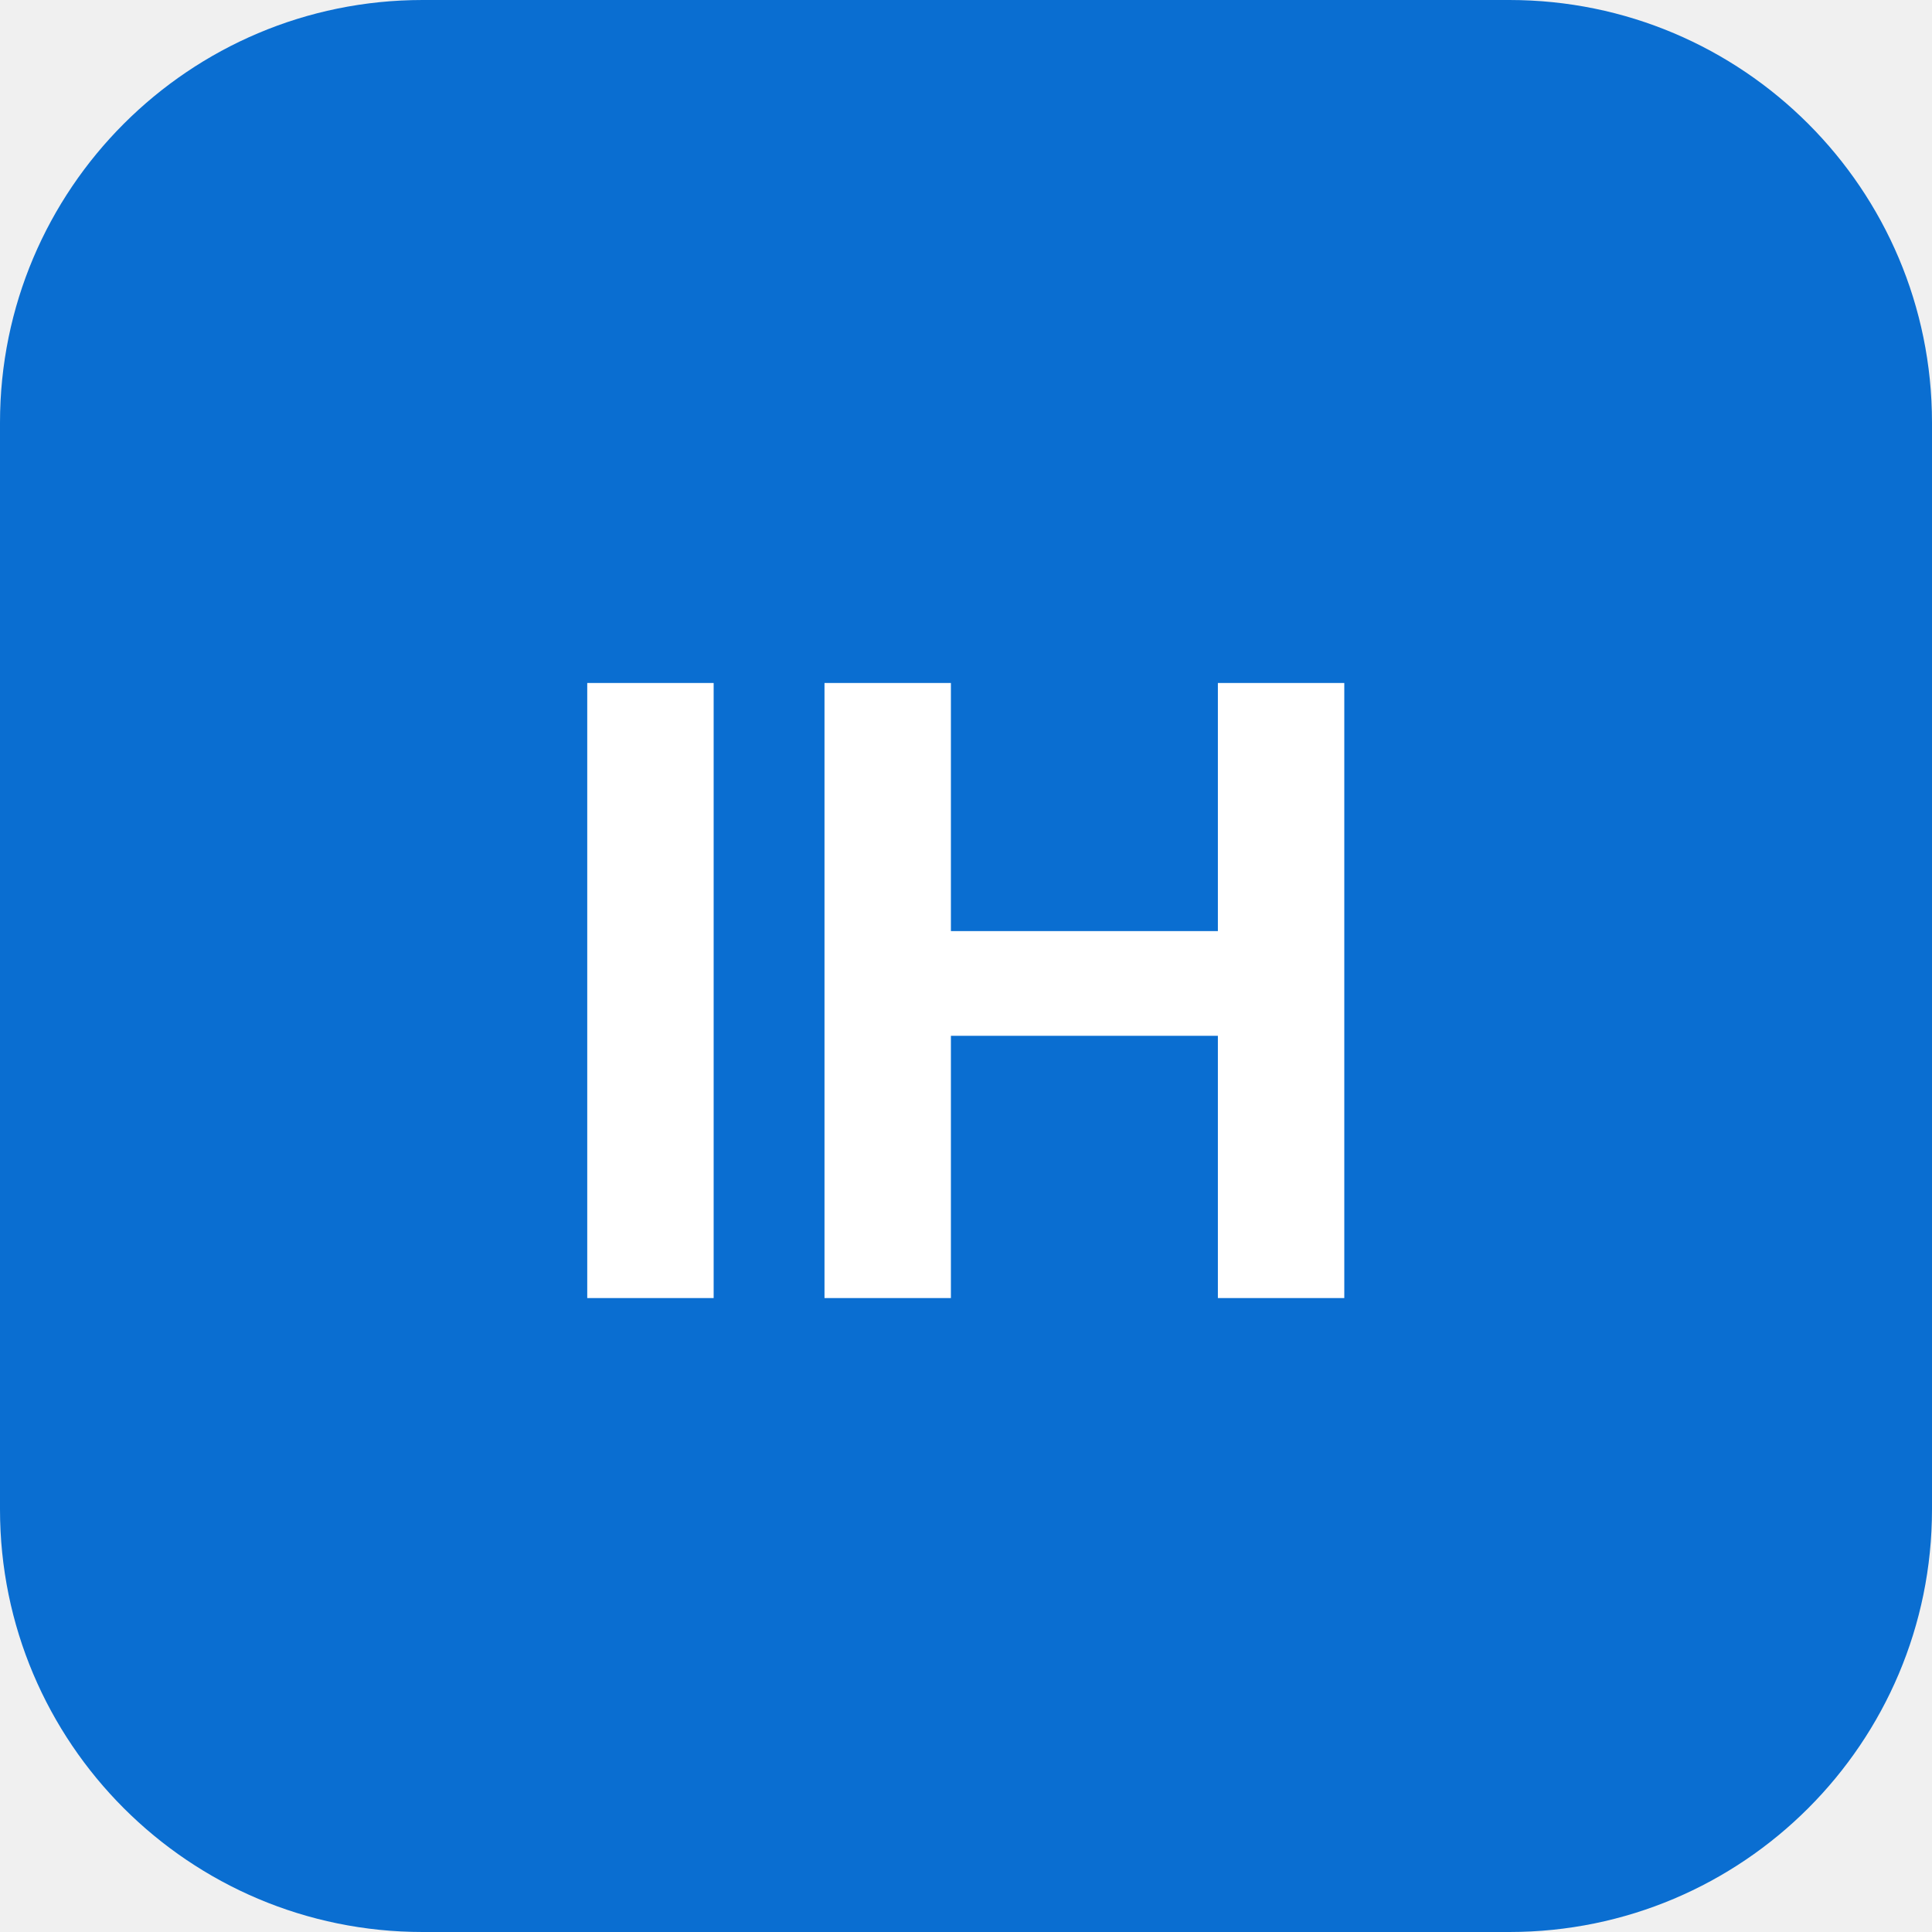
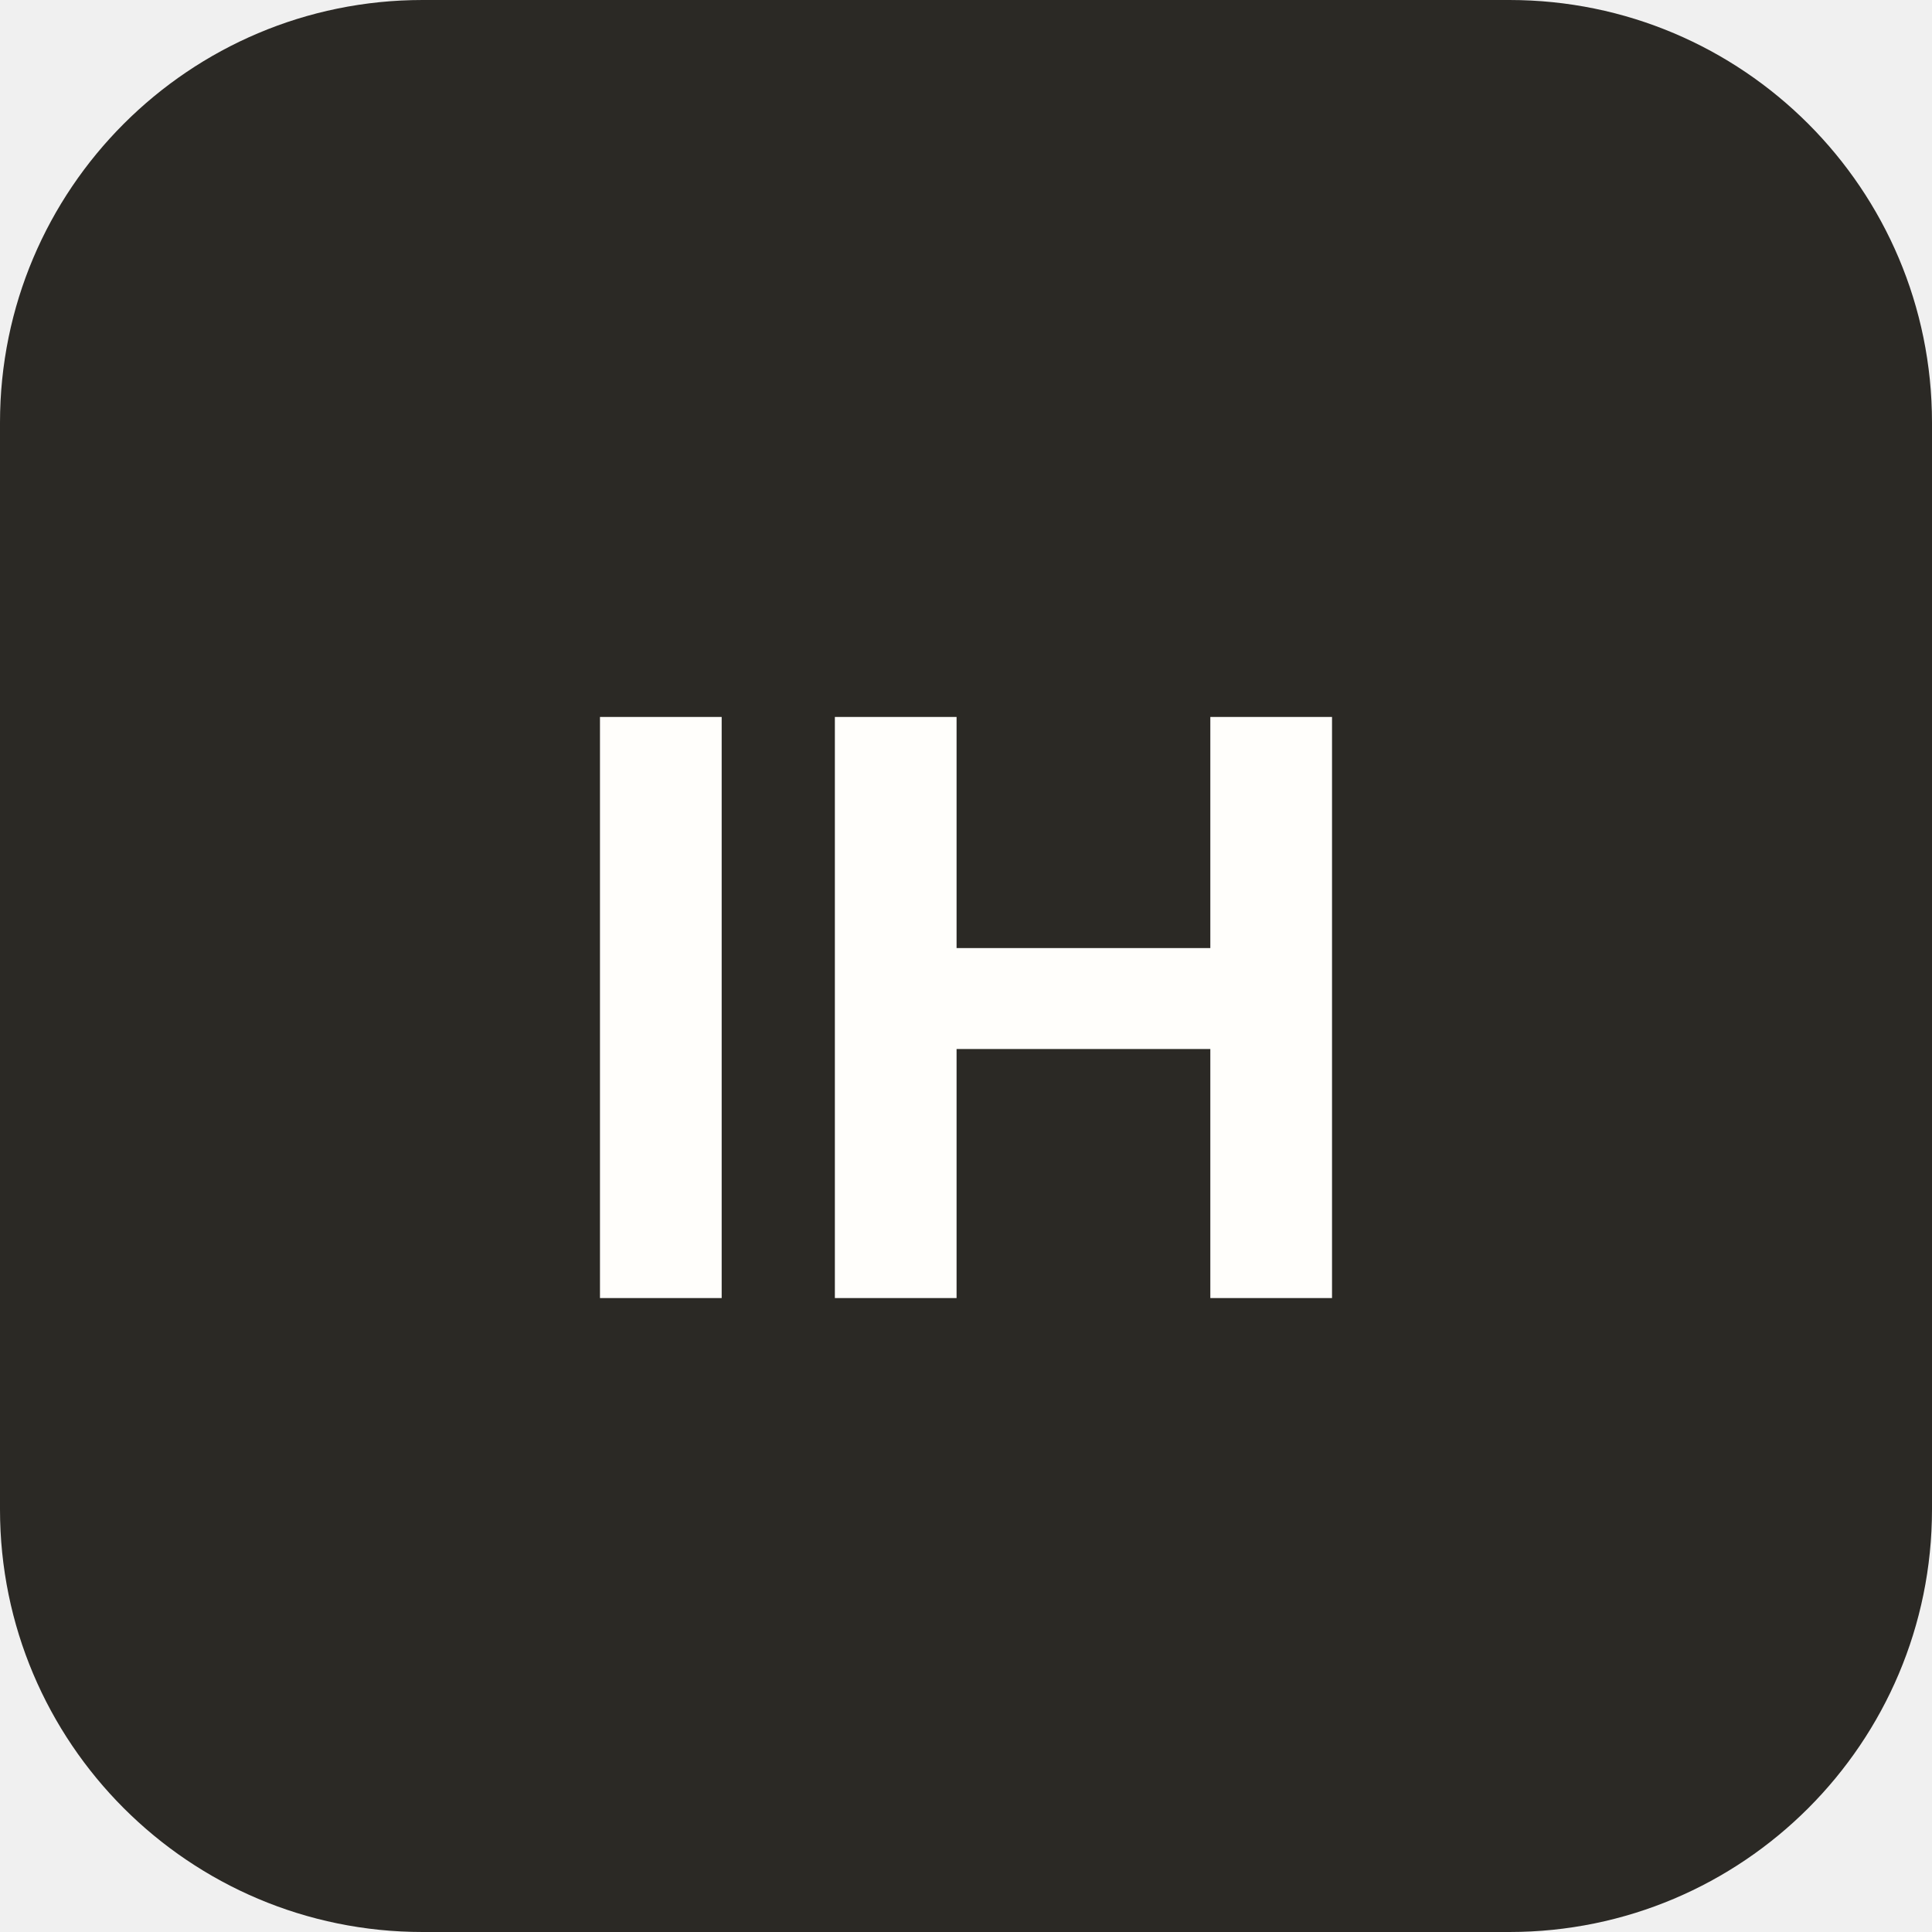
<svg xmlns="http://www.w3.org/2000/svg" viewBox="0 0 32 32">
-   <rect width="32" height="32" rx="7" fill="#0a6ed1" />
-   <text x="16" y="21.5" font-family="Inter,Segoe UI,Arial,sans-serif" font-size="14" font-weight="700" fill="#fff" text-anchor="middle">IH</text>
+   <rect width="32" height="32" rx="7" fill="#2b2925" />
+   <text x="16" y="21.5" font-family="system-ui,Segoe UI,Arial,sans-serif" font-size="14" font-weight="700" fill="#fffefb" text-anchor="middle">IH</text>
</svg>
